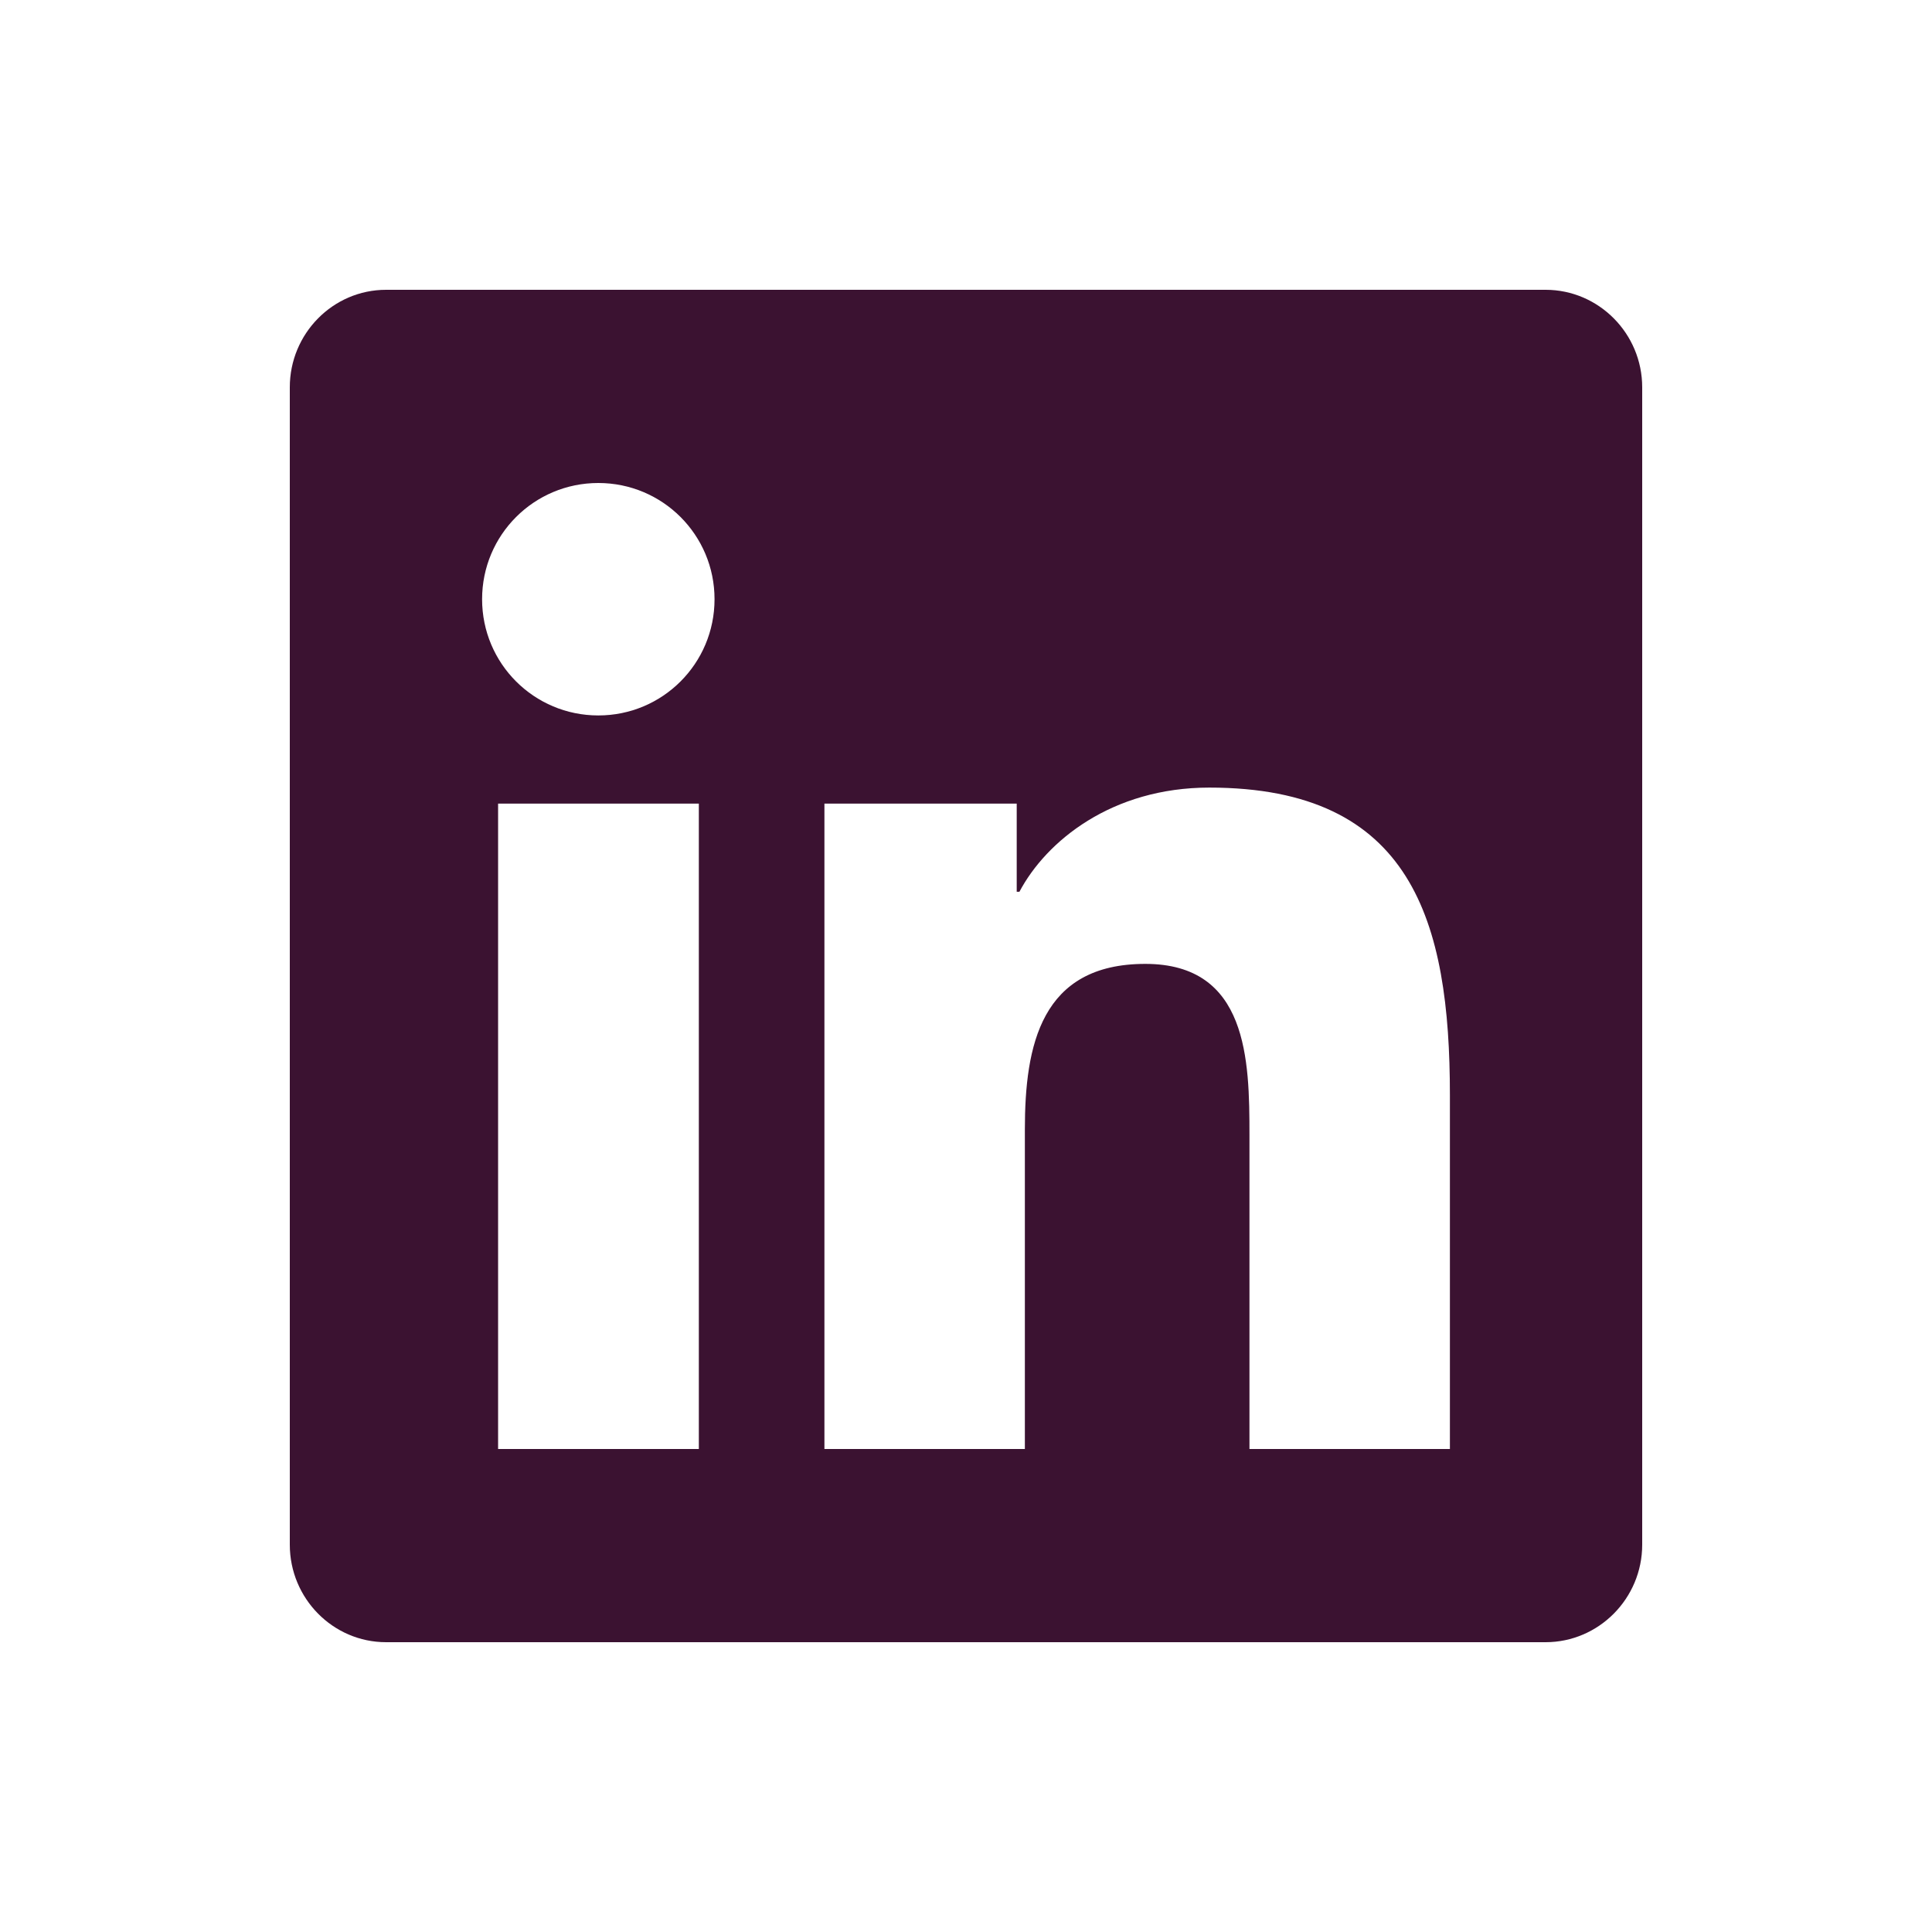
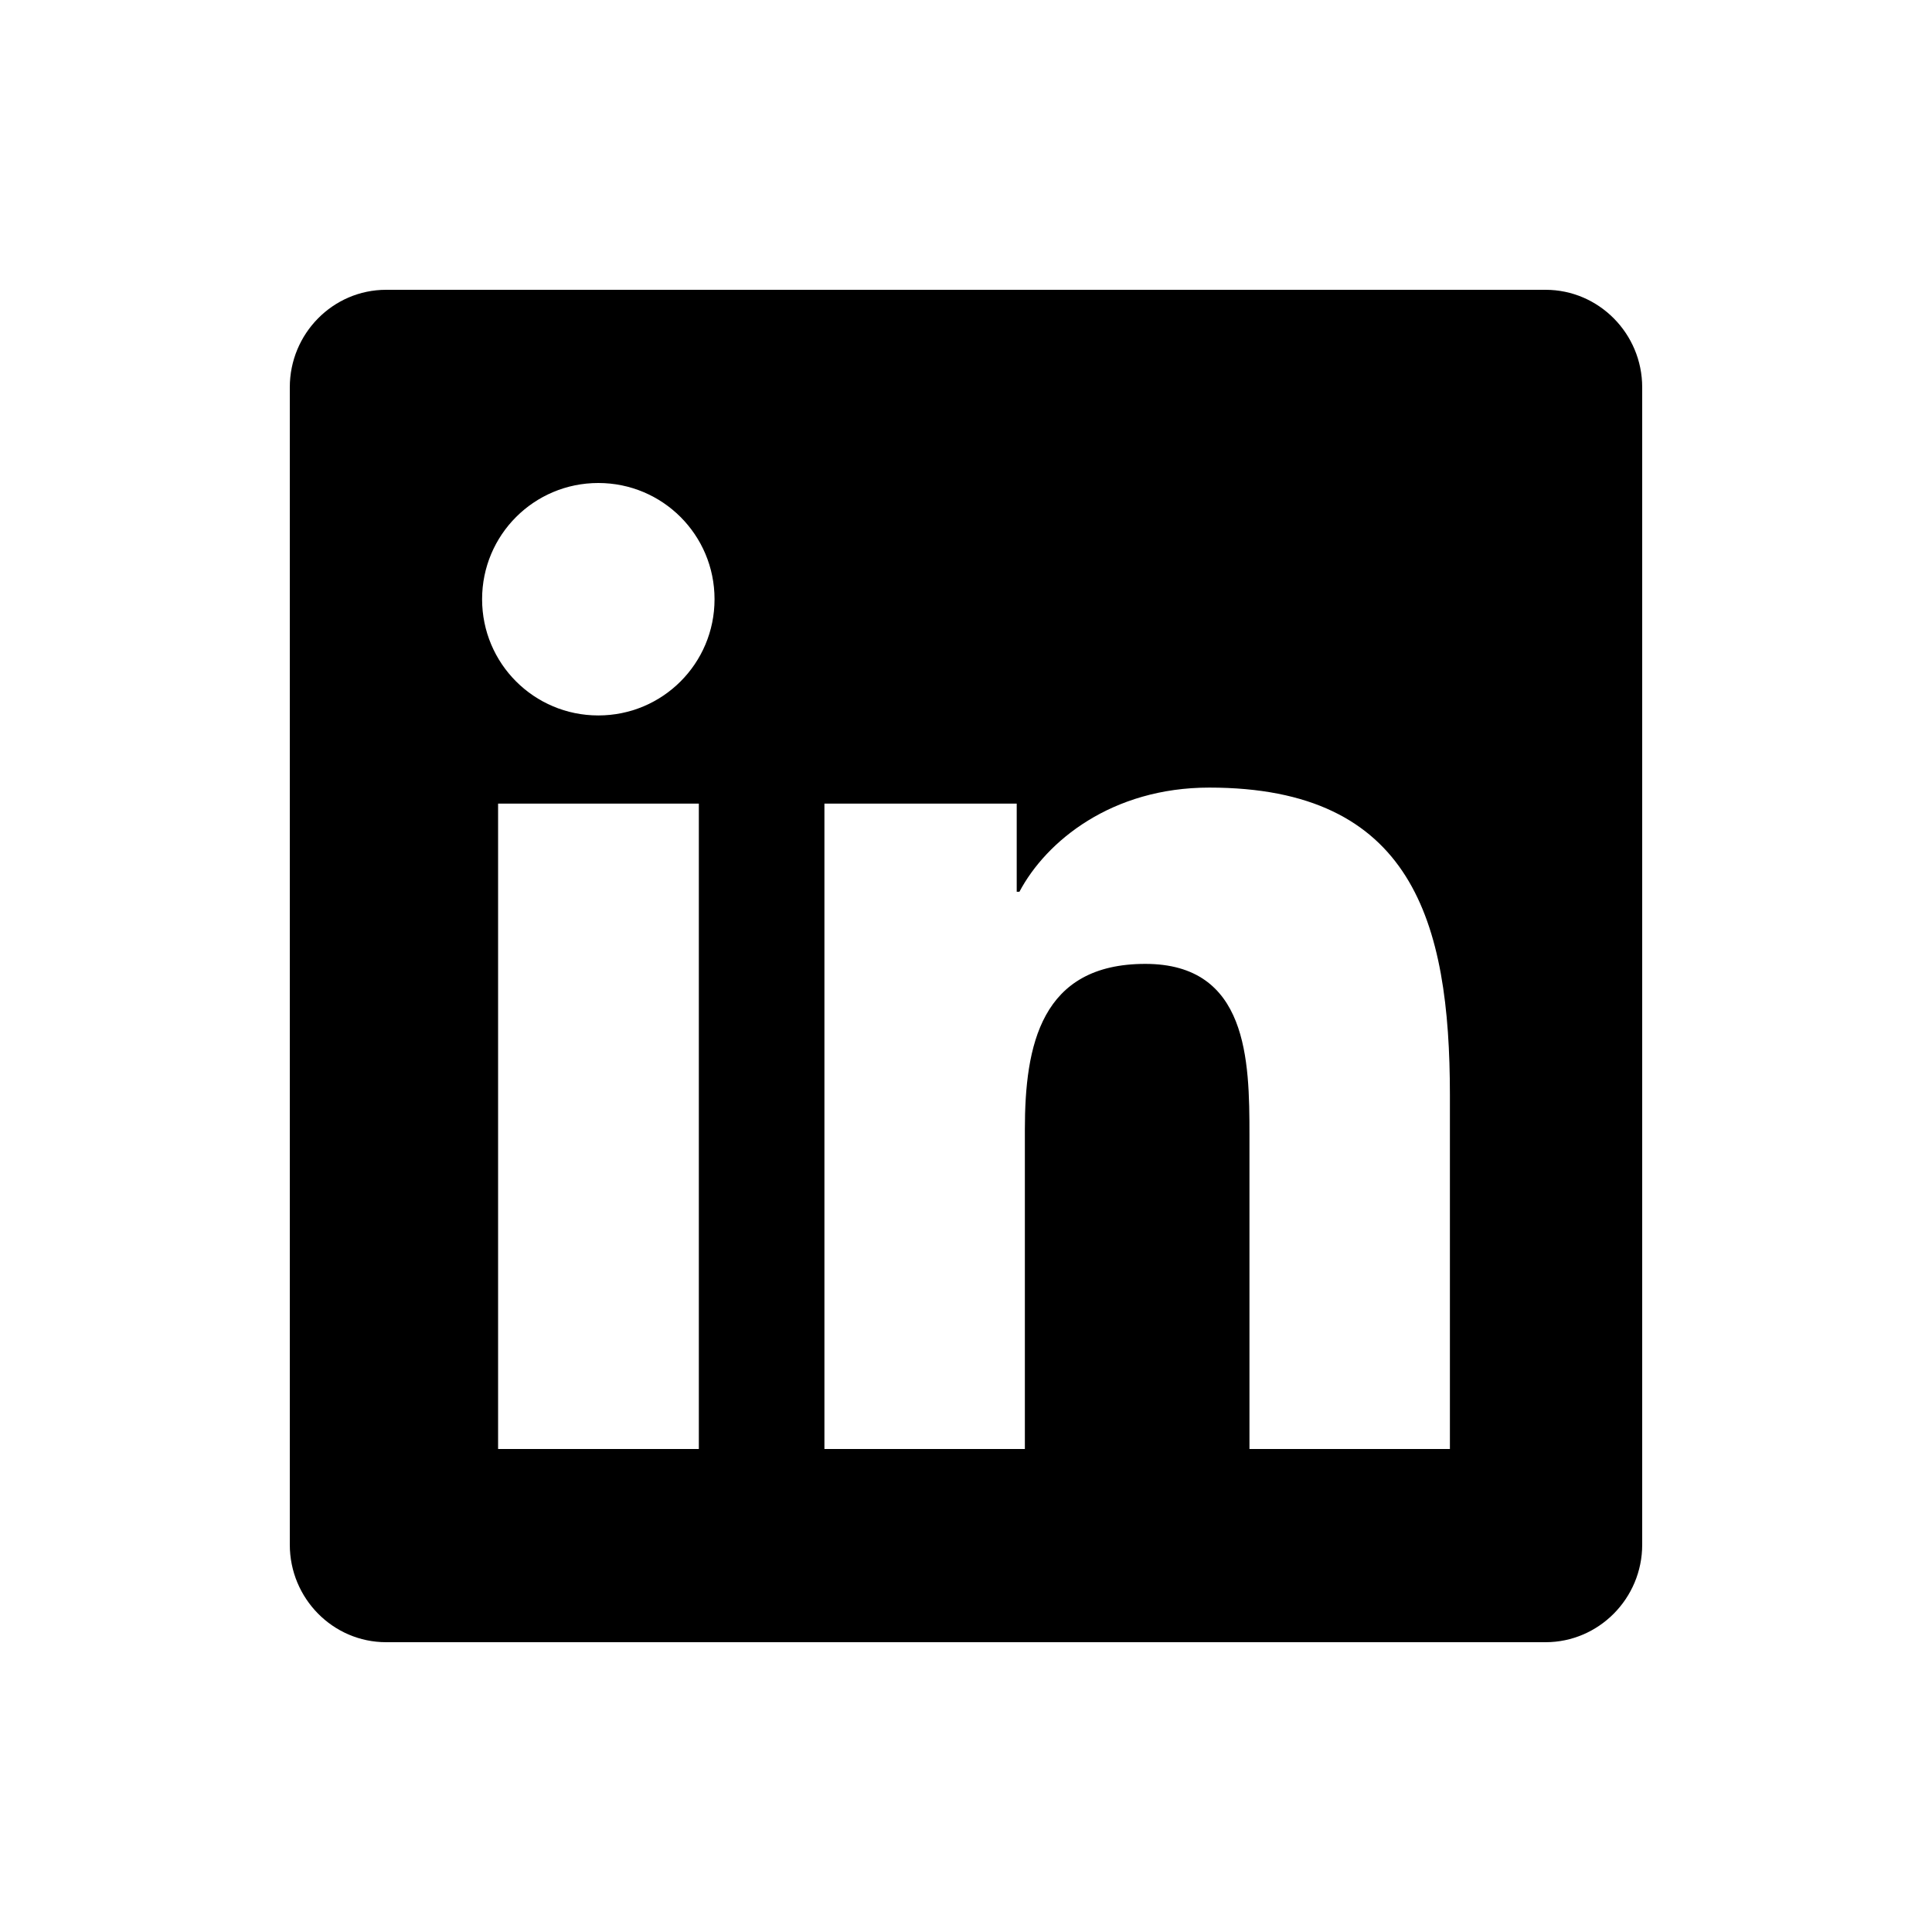
<svg xmlns="http://www.w3.org/2000/svg" viewBox="0 0 640 640">
-   <path fill="#3b1231" d="M512 96L127.9 96C110.3 96 96 110.5 96 128.3L96 511.7C96 529.5 110.3 544 127.9 544L512 544C529.6 544 544 529.5 544 511.7L544 128.3C544 110.5 529.6 96 512 96zM231.4 480L165 480L165 266.2L231.5 266.2L231.5 480L231.4 480zM198.2 160C219.5 160 236.7 177.2 236.7 198.5C236.7 219.8 219.5 237 198.2 237C176.9 237 159.7 219.8 159.7 198.5C159.7 177.2 176.9 160 198.2 160zM480.3 480L413.9 480L413.9 376C413.9 351.2 413.4 319.3 379.4 319.3C344.8 319.3 339.5 346.3 339.5 374.2L339.5 480L273.1 480L273.1 266.2L336.8 266.2L336.8 295.4L337.7 295.4C346.6 278.6 368.3 260.9 400.6 260.9C467.8 260.9 480.3 305.2 480.3 362.8L480.3 480z" />
+   <path d="M512 96L127.9 96C110.3 96 96 110.5 96 128.3L96 511.7C96 529.5 110.3 544 127.9 544L512 544C529.6 544 544 529.5 544 511.7L544 128.3C544 110.5 529.6 96 512 96zM231.4 480L165 480L165 266.2L231.5 266.2L231.5 480L231.4 480zM198.2 160C219.5 160 236.7 177.2 236.7 198.5C236.7 219.8 219.5 237 198.2 237C176.9 237 159.7 219.8 159.7 198.5C159.7 177.2 176.9 160 198.2 160zM480.3 480L413.9 480L413.9 376C413.9 351.2 413.4 319.3 379.4 319.3C344.8 319.3 339.5 346.3 339.5 374.2L339.5 480L273.1 480L273.1 266.2L336.8 266.2L336.8 295.4L337.7 295.4C346.6 278.6 368.3 260.9 400.6 260.9C467.8 260.9 480.3 305.2 480.3 362.8L480.3 480z" />
</svg>
